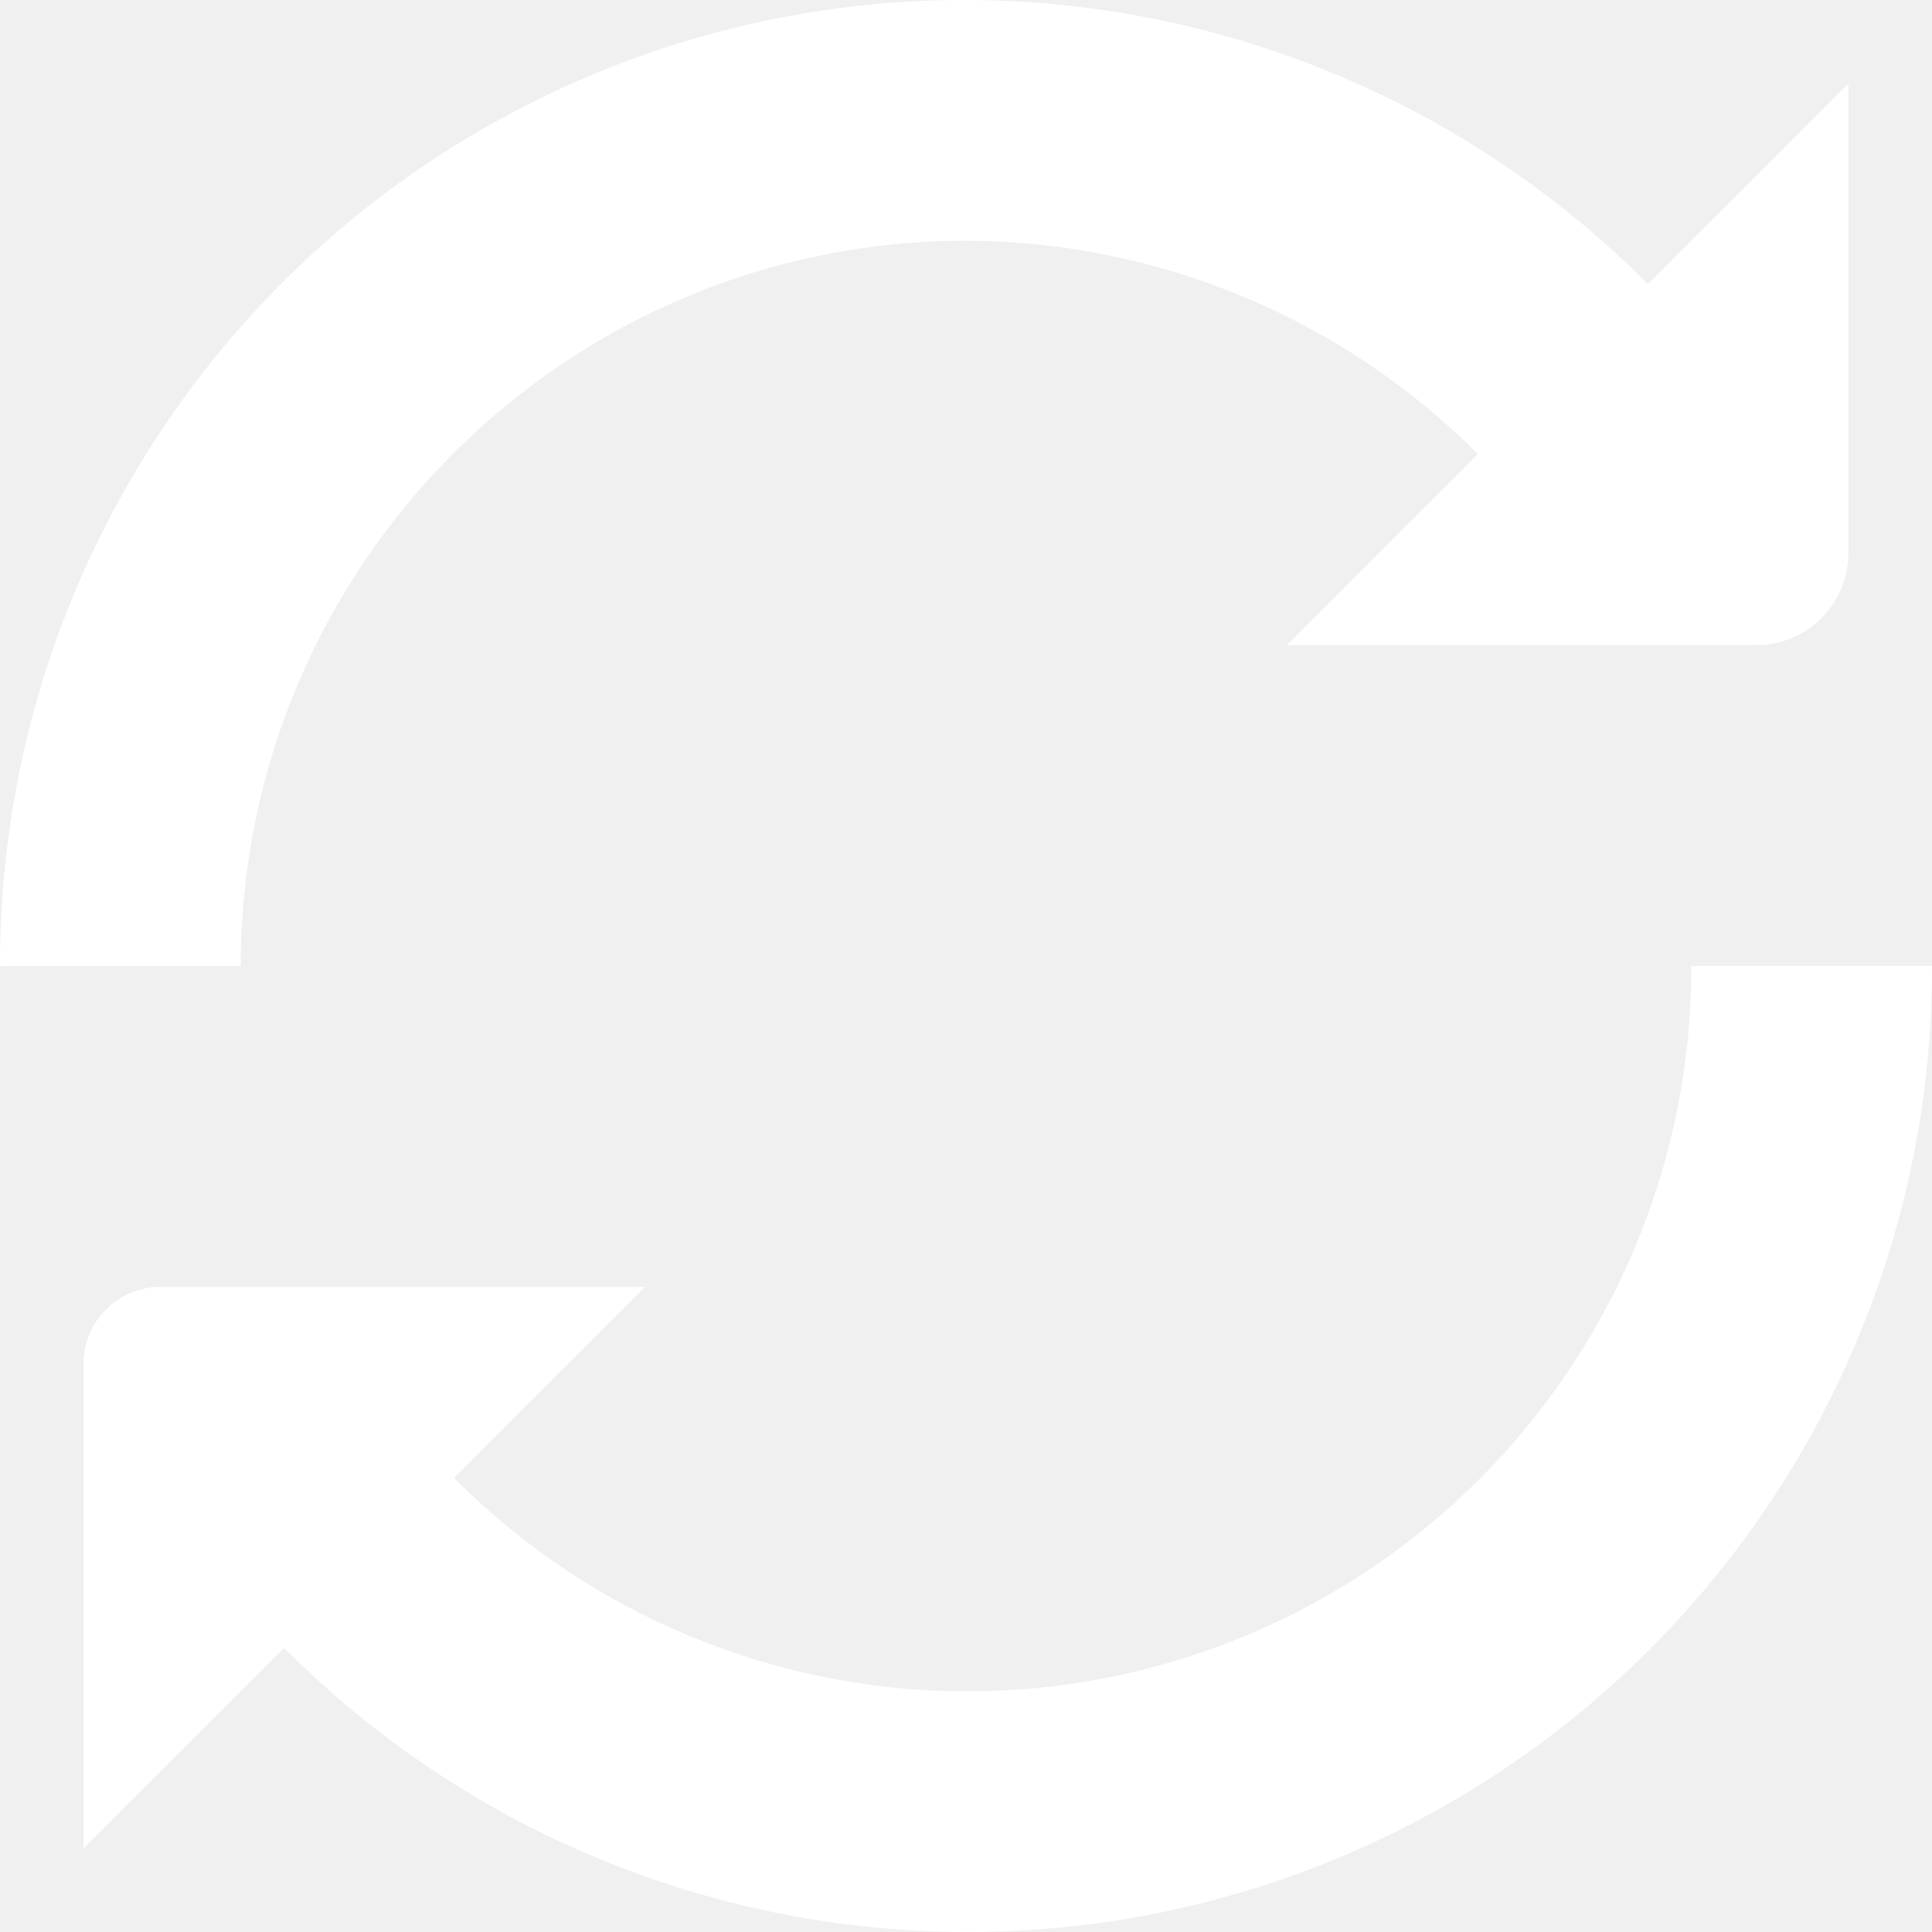
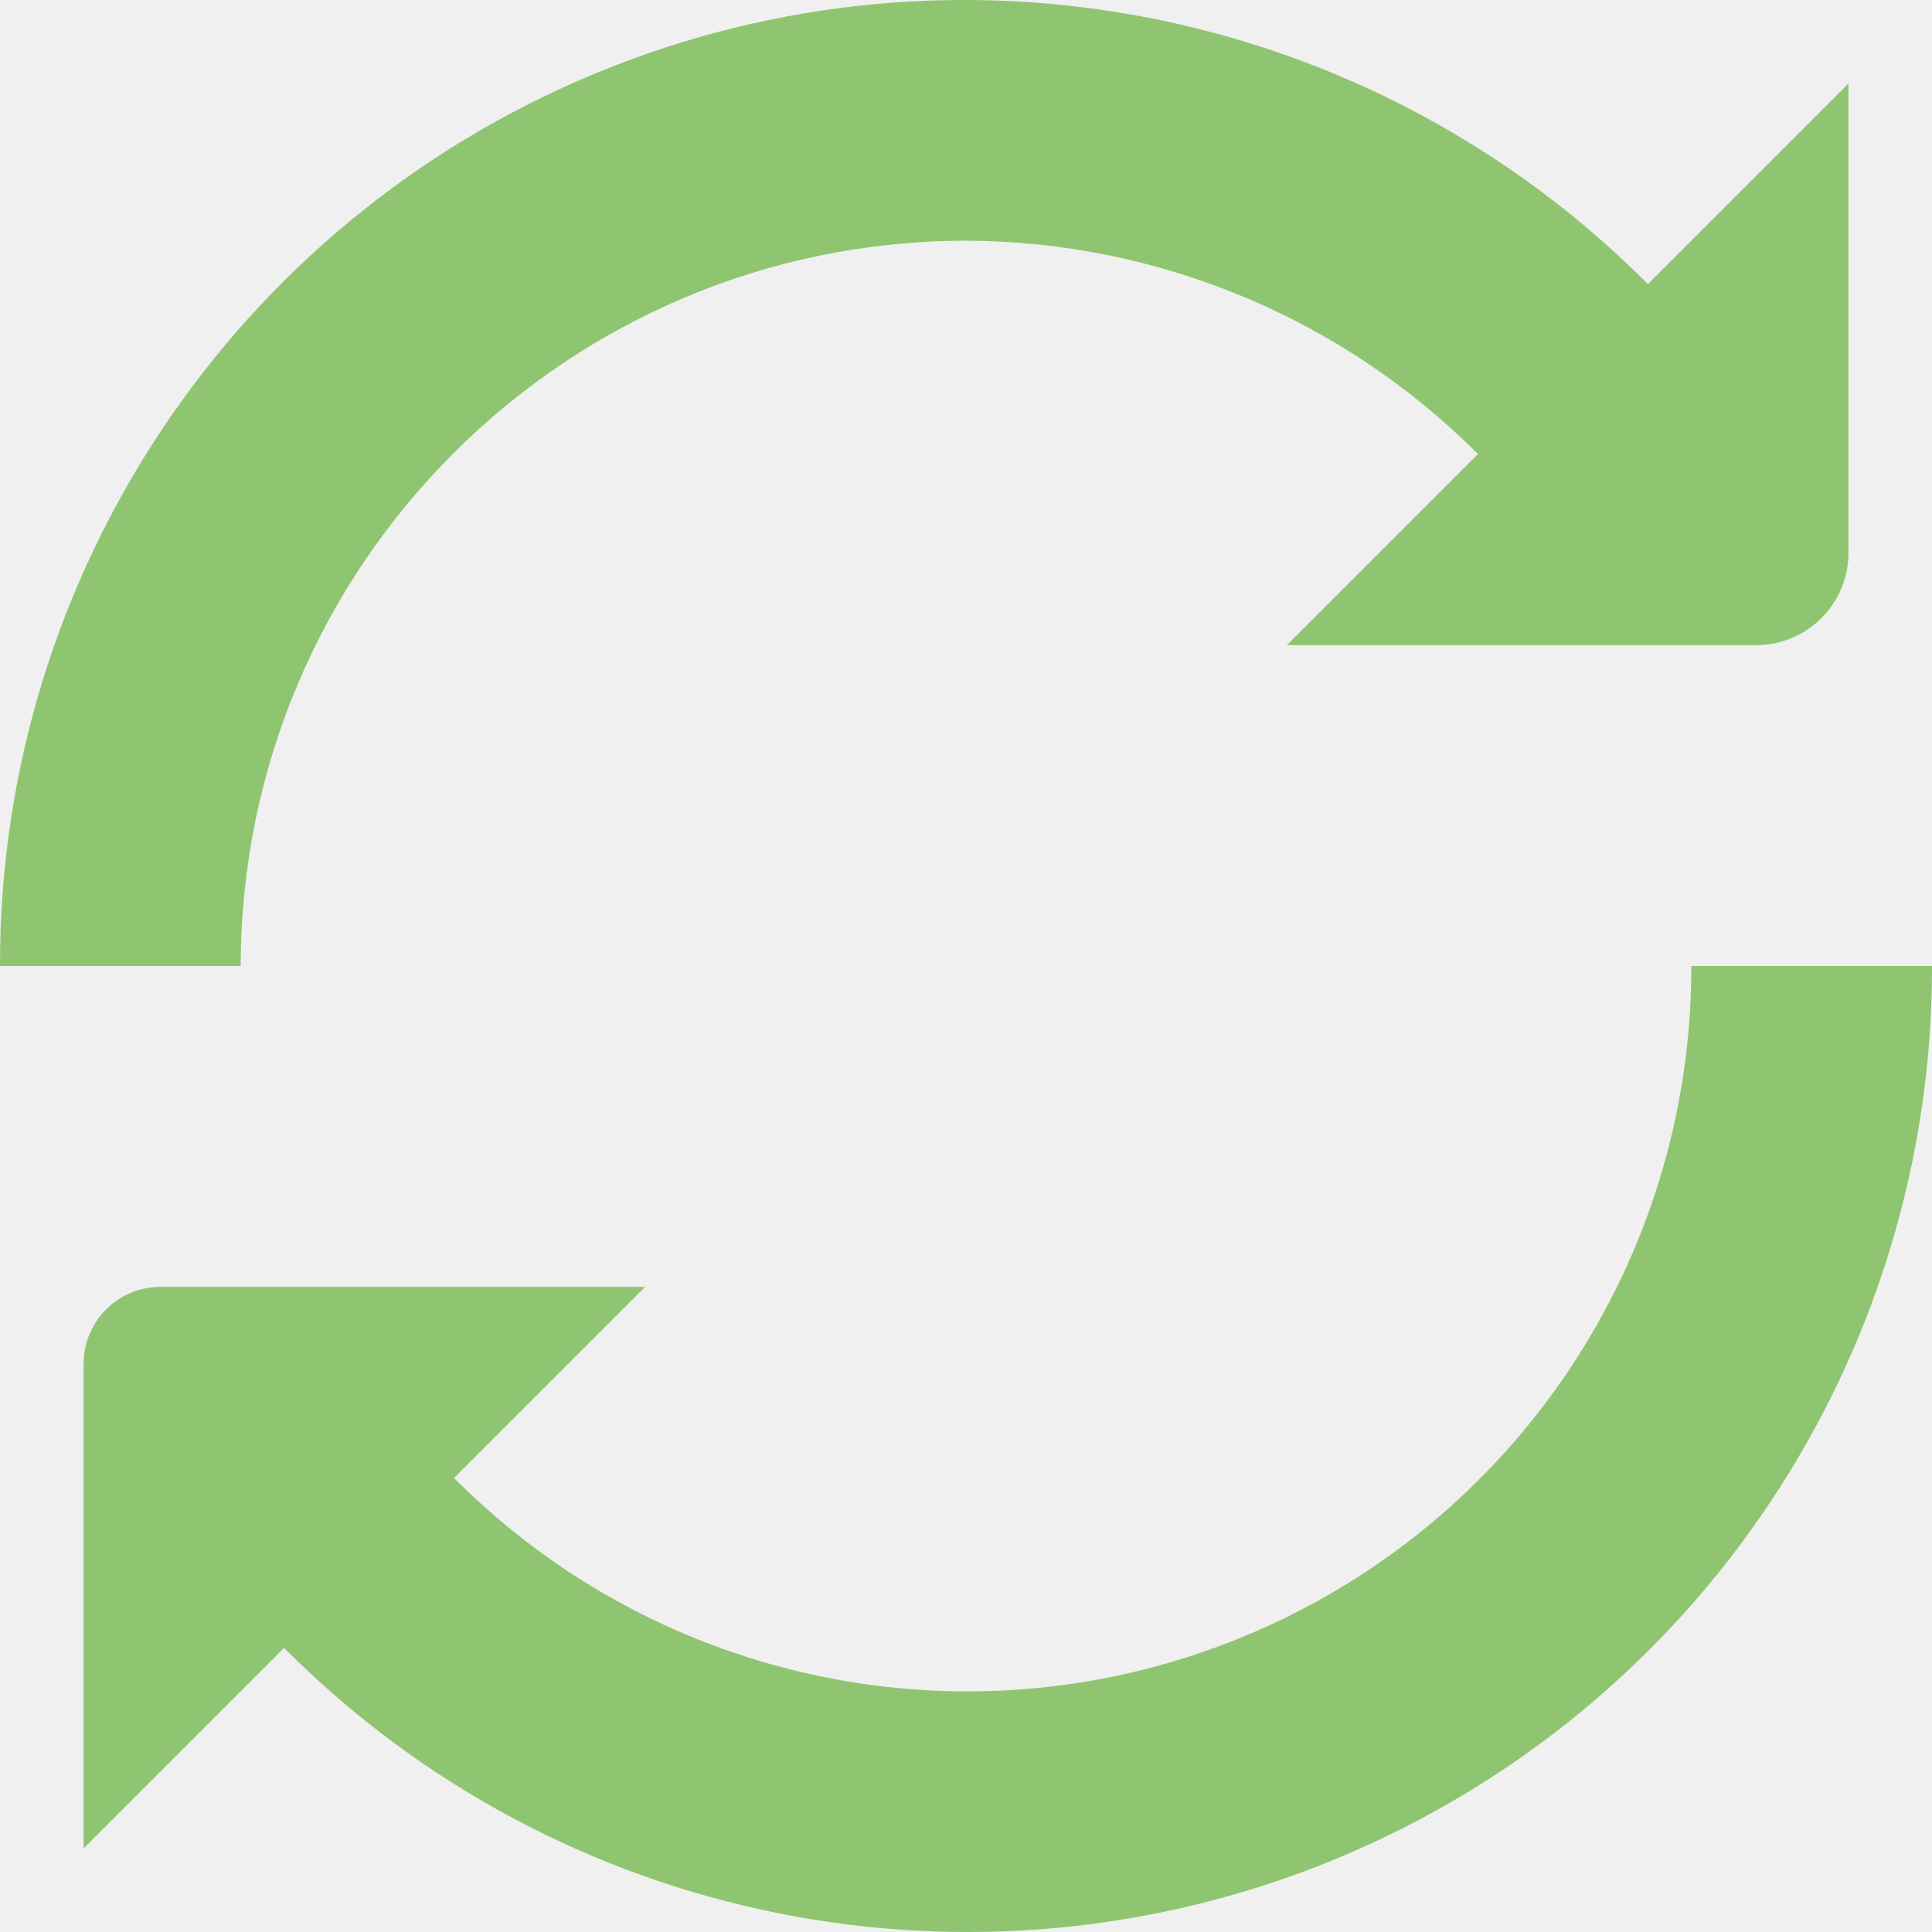
- <svg xmlns="http://www.w3.org/2000/svg" id="Isolation_Mode" data-name="Isolation Mode" viewBox="0 0 24 24" width="512" height="512" version="1.1">
-   <defs id="defs9" />
-   <path d="M12,2.99a9.03,9.03,0,0,1,6.36,2.65L15.986,8.014h5.83a1.146,1.146,0,0,0,1.146-1.146V1.038L20.471,3.529A11.98,11.98,0,0,0,0,12H2.99A9.02,9.02,0,0,1,12,2.99Z" id="path2" style="fill:#ffffff" />
-   <path d="M21.01,12A8.994,8.994,0,0,1,5.64,18.36l2.374-2.374H1.993a.956.956,0,0,0-.955.955v6.021l2.491-2.491A11.98,11.98,0,0,0,24,12Z" id="path4" style="fill:#ffffff" />
+ <svg xmlns="http://www.w3.org/2000/svg" version="1.1" width="512px" height="512px" x="0" y="0" viewBox="0 0 24 24" style="enable-background:new 0 0 512 512" xml:space="preserve">
+   <g>
+     <path d="M12,2.99a9.03,9.03,0,0,1,6.36,2.65L15.986,8.014h5.83a1.146,1.146,0,0,0,1.146-1.146V1.038L20.471,3.529A11.98,11.98,0,0,0,0,12H2.99A9.02,9.02,0,0,1,12,2.99Z" fill="#8fc570" data-original="#000000" />
+     <path d="M21.01,12A8.994,8.994,0,0,1,5.64,18.36l2.374-2.374H1.993a.956.956,0,0,0-.955.955v6.021l2.491-2.491A11.98,11.98,0,0,0,24,12Z" fill="#8fc570" data-original="#000000" />
+   </g>
</svg>
